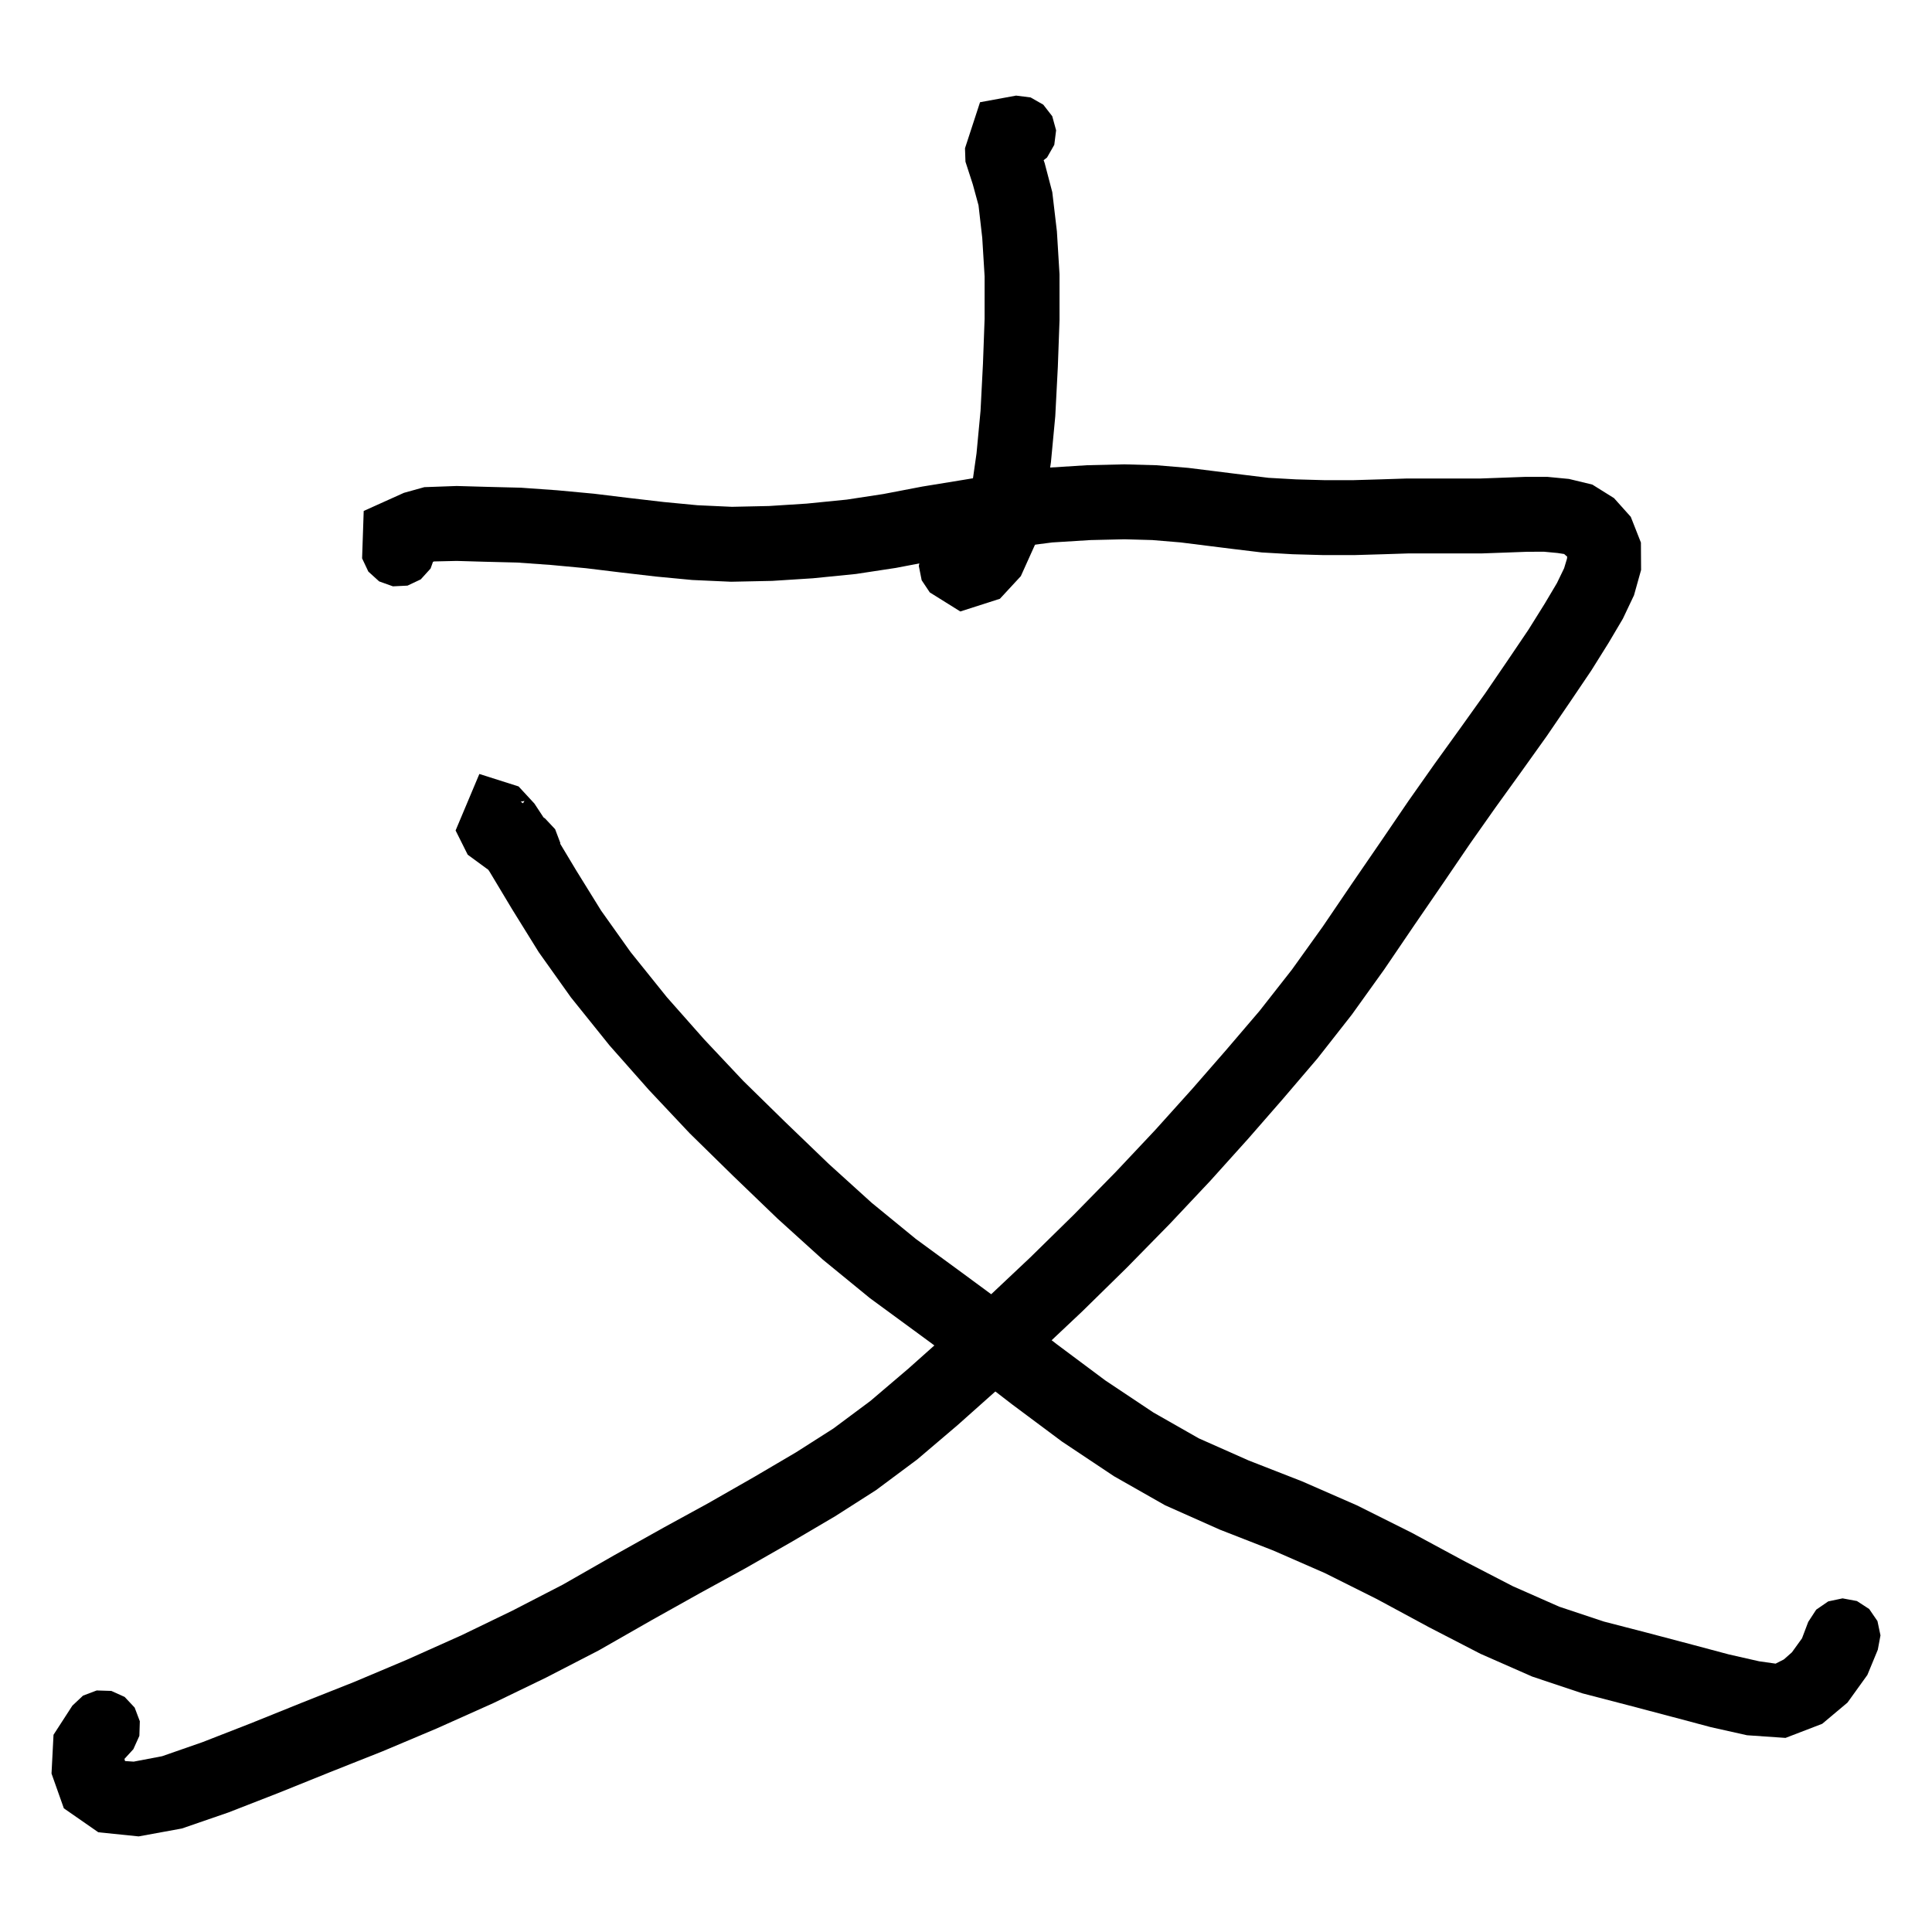
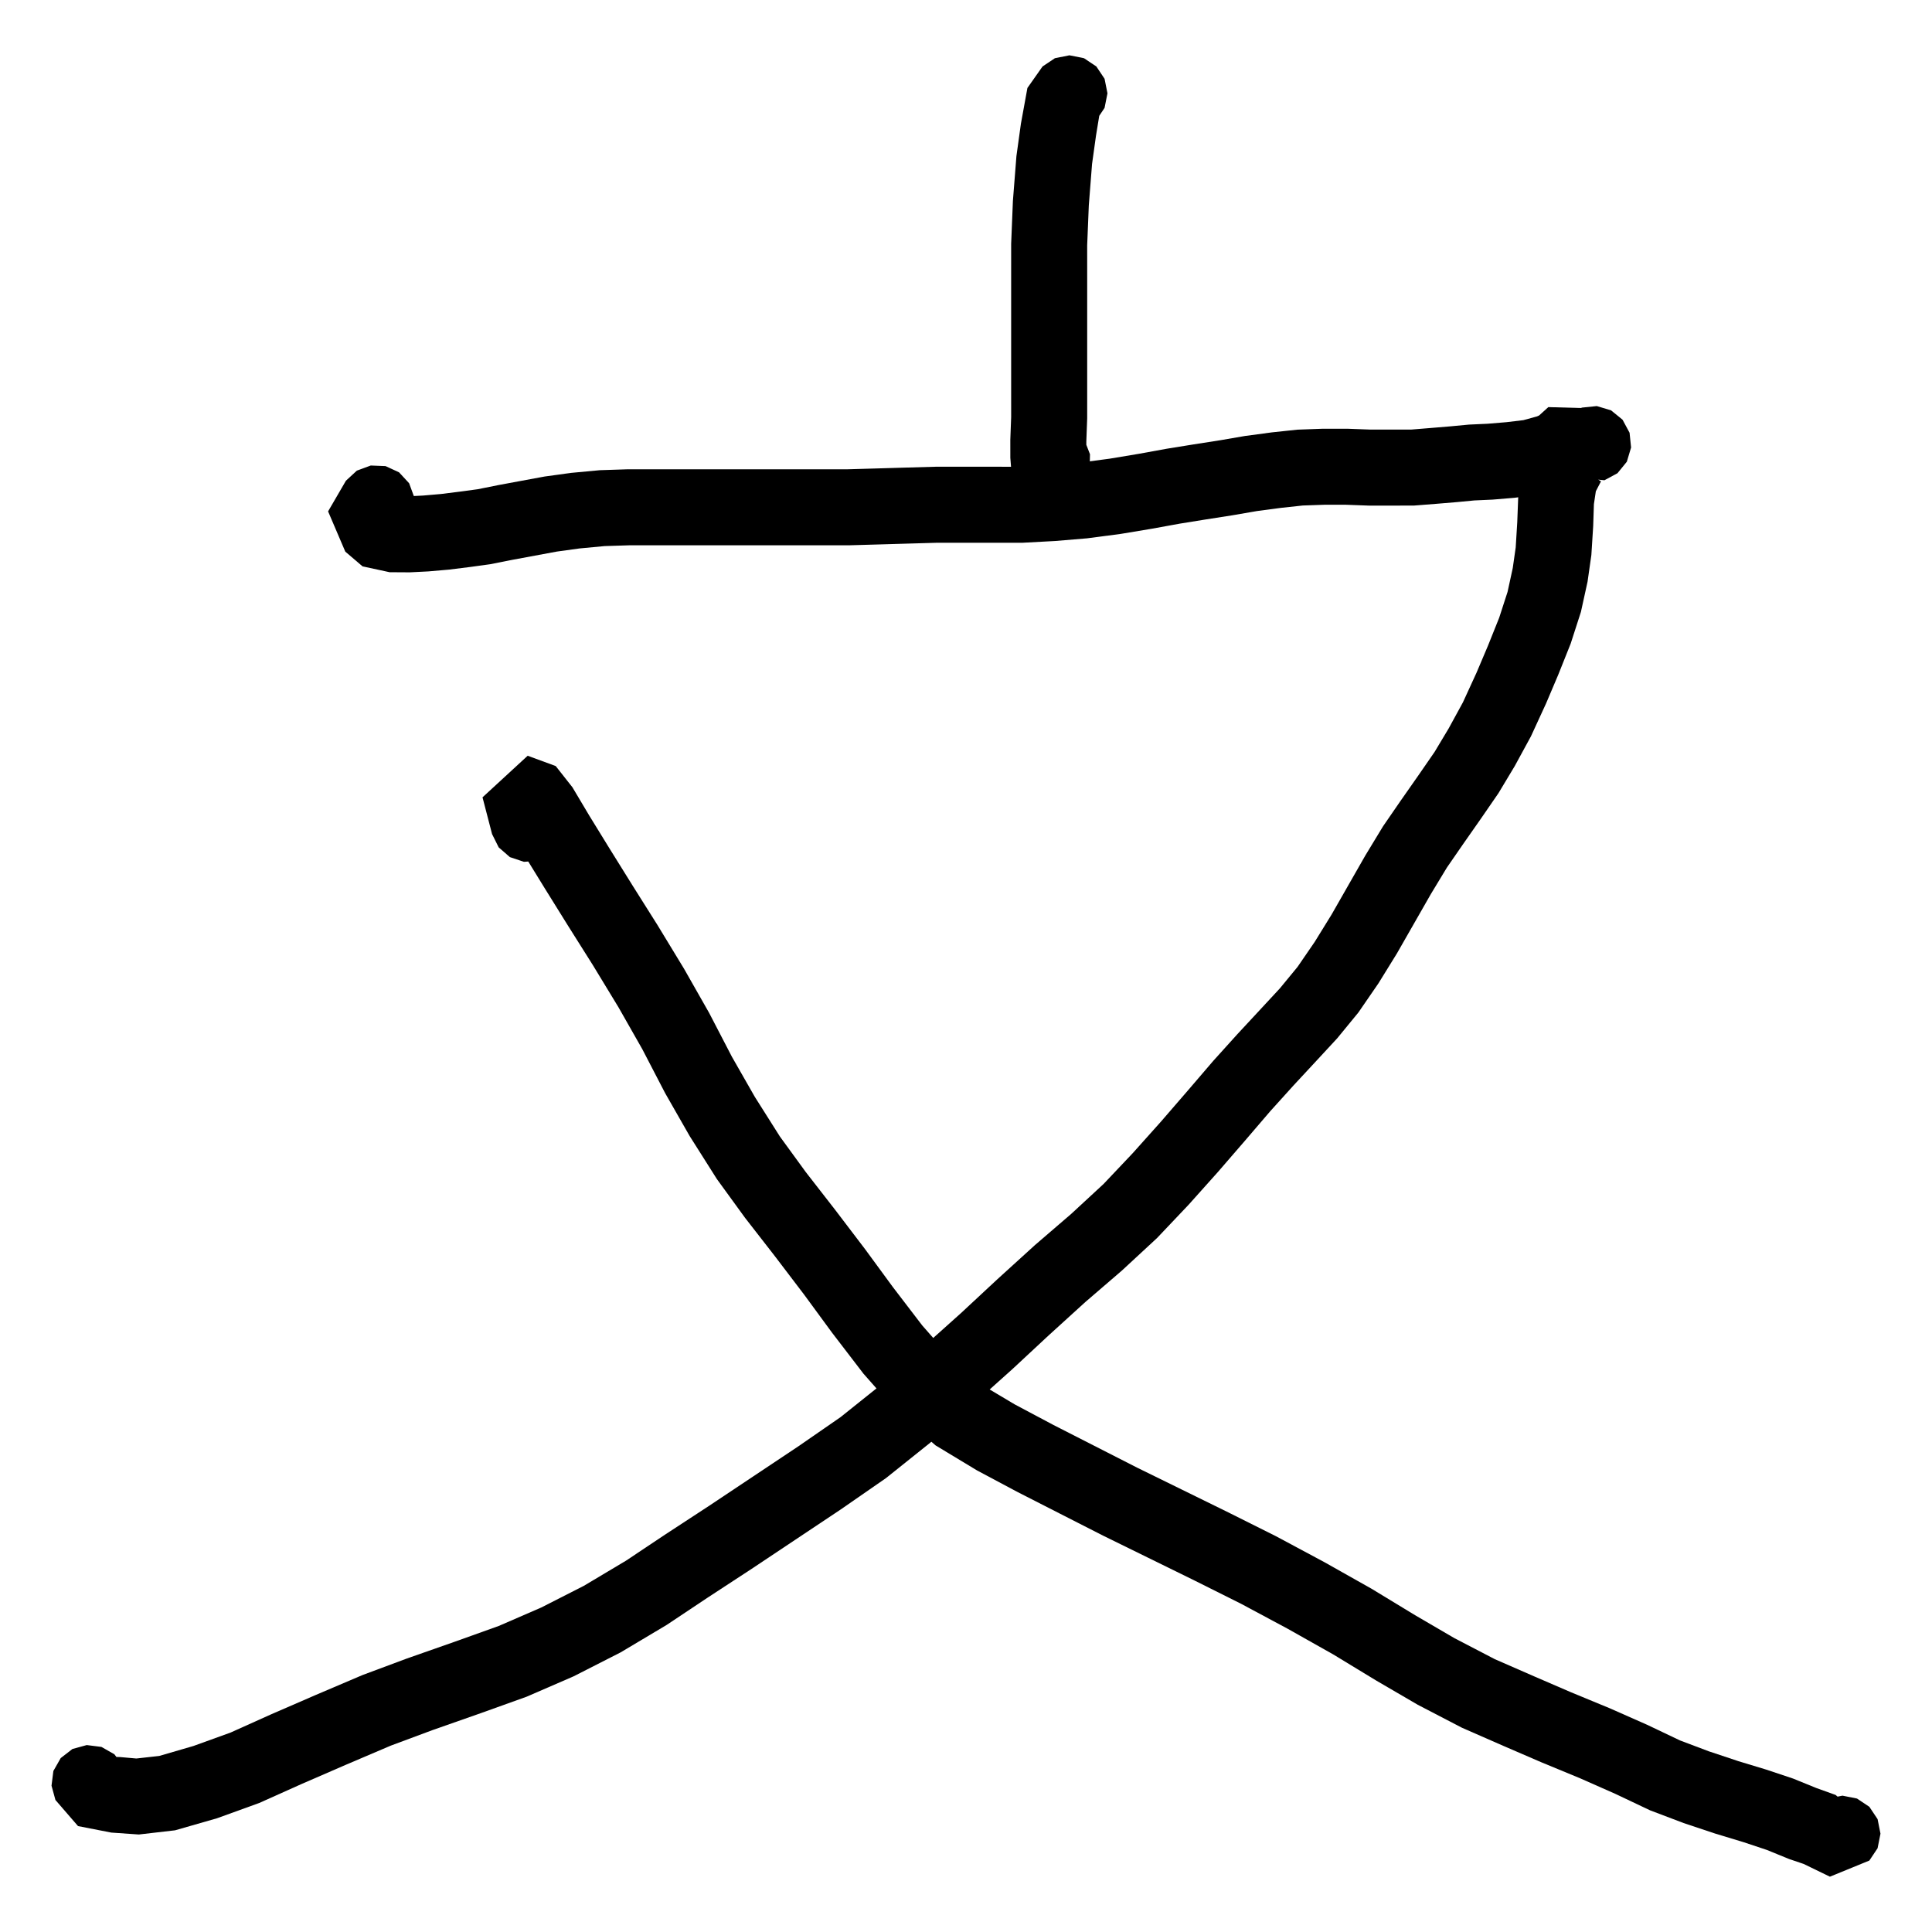
<svg xmlns="http://www.w3.org/2000/svg" viewBox="0 0 300 300" width="300" height="300">
-   <path d="M 157.774 14.845 L 152.179 15.874 L 149.844 23.022 L 149.916 25.109 L 151.059 28.636 L 151.944 31.881 L 152.522 36.925 L 152.89 42.927 L 152.889 49.5 L 152.635 56.462 L 152.257 63.799 L 151.635 70.39 L 150.791 76.325 L 149.688 80.889 L 148.556 83.444 L 148.441 83.552 L 150.452 83.39 L 152.606 83.763 L 150.719 82.502 L 148.492 82.059 L 146.266 82.502 L 144.378 83.763 L 143.117 85.65 L 142.674 87.877 L 143.117 90.103 L 144.378 91.991 L 149.118 94.949 L 155.266 92.977 L 158.513 89.465 L 160.742 84.521 L 162.225 78.484 L 163.191 71.749 L 163.862 64.636 L 164.26 56.976 L 164.523 49.716 L 164.521 42.585 L 164.114 35.917 L 163.399 29.841 L 162.215 25.33 L 161.289 22.65 L 161.362 21.376 L 158.165 25.852 L 158.603 26.451 L 160.792 25.85 L 162.585 24.458 L 163.709 22.486 L 163.992 20.233 L 163.391 18.044 L 161.999 16.251 L 160.027 15.128 Z" fill="black" fill-rule="nonzero" />
-   <path d="M 67.514 83.88 L 65.971 86.068 L 65.416 87.848 L 67.416 87.18 L 70.92 87.101 L 75.29 87.228 L 80.333 87.353 L 85.569 87.728 L 90.986 88.232 L 96.219 88.87 L 101.854 89.525 L 107.491 90.061 L 113.521 90.333 L 119.909 90.199 L 126.216 89.796 L 132.924 89.125 L 139.136 88.18 L 145.24 87.012 L 151.508 85.989 L 157.615 84.97 L 163.392 84.231 L 169.304 83.863 L 174.608 83.74 L 178.94 83.86 L 183.321 84.226 L 187.332 84.729 L 191.48 85.247 L 195.946 85.786 L 200.737 86.062 L 205.555 86.195 L 210.246 86.195 L 214.737 86.064 L 218.661 85.937 L 222.444 85.938 L 226.194 85.938 L 230.045 85.937 L 233.774 85.804 L 237.17 85.678 L 239.763 85.673 L 241.858 85.87 L 242.88 86.027 L 243.137 86.255 L 243.378 86.452 L 243.353 86.332 L 243.327 86.734 L 242.875 88.236 L 241.76 90.542 L 239.844 93.767 L 237.352 97.757 L 234.181 102.449 L 230.604 107.687 L 226.768 113.057 L 222.748 118.632 L 218.695 124.385 L 214.539 130.49 L 210.011 137.087 L 205.392 143.889 L 200.595 150.581 L 195.575 156.981 L 190.373 163.069 L 185.123 169.088 L 179.378 175.471 L 173.258 181.974 L 166.745 188.614 L 159.973 195.258 L 153.341 201.508 L 146.937 207.271 L 141.051 212.518 L 135.167 217.529 L 129.41 221.816 L 123.605 225.518 L 117.132 229.325 L 109.968 233.419 L 103.139 237.155 L 95.465 241.447 L 87.404 246.055 L 79.566 250.099 L 71.699 253.906 L 63.169 257.725 L 55.011 261.167 L 46.91 264.381 L 38.91 267.607 L 31.411 270.531 L 25.168 272.705 L 20.758 273.545 L 18.749 273.411 L 19.189 273.769 L 19.551 273.995 L 19.327 273.121 L 20.708 271.613 L 21.641 269.544 L 21.712 267.275 L 20.909 265.152 L 19.355 263.498 L 17.286 262.564 L 15.017 262.493 L 12.894 263.296 L 11.239 264.85 L 8.31 269.376 L 8 275.397 L 9.914 280.795 L 15.266 284.514 L 21.532 285.155 L 28.24 283.928 L 35.443 281.446 L 43.2 278.423 L 51.231 275.185 L 59.42 271.935 L 67.811 268.395 L 76.606 264.457 L 84.77 260.507 L 92.964 256.277 L 101.193 251.576 L 108.775 247.335 L 115.65 243.573 L 122.966 239.393 L 129.681 235.442 L 136.028 231.387 L 142.424 226.624 L 148.693 221.292 L 154.701 215.938 L 161.226 210.064 L 168.04 203.644 L 174.973 196.842 L 181.647 190.037 L 187.938 183.353 L 193.829 176.807 L 199.181 170.672 L 204.58 164.349 L 209.903 157.562 L 214.932 150.55 L 219.621 143.648 L 224.144 137.057 L 228.262 131.009 L 232.224 125.385 L 236.221 119.841 L 240.142 114.352 L 243.805 108.988 L 247.098 104.113 L 249.777 99.828 L 251.999 96.071 L 253.728 92.43 L 254.827 88.503 L 254.801 84.25 L 253.225 80.252 L 250.621 77.346 L 247.259 75.247 L 243.627 74.369 L 240.291 74.049 L 236.937 74.044 L 233.351 74.176 L 229.841 74.303 L 226.194 74.302 L 222.444 74.302 L 218.47 74.302 L 214.379 74.434 L 210.078 74.561 L 205.719 74.561 L 201.228 74.436 L 196.969 74.195 L 192.902 73.699 L 188.776 73.183 L 184.513 72.652 L 179.585 72.242 L 174.608 72.104 L 168.793 72.239 L 162.294 72.647 L 155.918 73.459 L 149.614 74.509 L 143.211 75.554 L 137.163 76.713 L 131.48 77.579 L 125.26 78.2 L 119.414 78.573 L 113.649 78.698 L 108.301 78.453 L 103.079 77.954 L 97.595 77.316 L 92.226 76.662 L 86.524 76.131 L 80.9 75.731 L 75.6 75.597 L 70.92 75.465 L 65.892 75.645 L 62.72 76.528 L 56.476 79.342 L 56.226 86.702 L 57.196 88.755 L 58.877 90.28 L 61.014 91.046 L 63.281 90.935 L 65.334 89.966 L 66.859 88.284 L 67.625 86.147 Z" fill="black" fill-rule="nonzero" />
-   <path d="M 84.645 127.1 L 80.852 124.488 L 81.439 124.371 L 76.716 131.592 L 72.952 130.951 L 73.598 131.655 L 76.067 135.429 L 79.53 141.201 L 83.662 147.861 L 88.653 154.875 L 94.656 162.345 L 100.755 169.241 L 107.103 175.986 L 113.798 182.551 L 120.732 189.223 L 127.759 195.585 L 135.103 201.594 L 142.462 206.984 L 149.772 212.37 L 157.129 218.049 L 164.918 223.856 L 172.969 229.222 L 180.91 233.736 L 189.433 237.53 L 197.723 240.768 L 205.753 244.281 L 213.814 248.313 L 221.924 252.69 L 229.886 256.801 L 237.923 260.339 L 245.739 262.948 L 252.905 264.81 L 259.738 266.615 L 265.653 268.191 L 271.276 269.448 L 277.255 269.861 L 282.954 267.671 L 286.877 264.378 L 289.966 260.085 L 291.584 256.171 L 292 253.939 L 291.53 251.718 L 290.246 249.846 L 288.343 248.608 L 286.112 248.193 L 283.891 248.663 L 282.019 249.947 L 280.781 251.849 L 279.814 254.4 L 278.248 256.571 L 276.999 257.674 L 275.717 258.328 L 273.163 257.966 L 268.444 256.895 L 262.722 255.368 L 255.851 253.553 L 249.054 251.795 L 242.131 249.491 L 234.913 246.307 L 227.36 242.402 L 219.18 237.988 L 210.692 233.745 L 202.174 230.018 L 193.915 226.792 L 186.148 223.346 L 179.091 219.327 L 171.628 214.35 L 164.161 208.779 L 156.78 203.081 L 149.351 197.607 L 142.23 192.396 L 135.352 186.768 L 128.675 180.719 L 121.904 174.204 L 115.412 167.841 L 109.349 161.398 L 103.554 154.848 L 97.92 147.838 L 93.344 141.406 L 89.461 135.138 L 85.942 129.274 L 82.981 124.774 L 80.524 122.116 L 74.434 120.182 L 70.744 128.955 L 72.624 132.716 L 77.882 136.568 L 79.951 137.502 L 82.22 137.573 L 84.343 136.77 L 85.997 135.216 L 86.931 133.147 L 87.002 130.878 L 86.199 128.755 Z" fill="black" fill-rule="nonzero" />
+   <path d="M 161.888 10.318 L 159.537 13.658 L 158.525 19.219 L 157.829 24.248 L 157.284 31.192 L 157.012 37.856 L 157.011 44.664 L 157.011 50.83 L 157.011 55.946 L 157.011 60.538 L 157.012 64.768 L 156.881 68.28 L 156.883 71.092 L 157.031 72.966 L 157.119 74.015 L 157.754 76.229 L 159.189 78.031 L 161.203 79.148 L 163.492 79.408 L 165.706 78.772 L 167.508 77.338 L 168.624 75.323 L 168.885 73.035 L 168.797 71.985 L 168.683 70.711 L 168.685 68.537 L 168.817 64.965 L 168.818 60.538 L 168.818 55.946 L 168.818 50.83 L 168.818 44.664 L 168.816 38.092 L 169.069 31.899 L 169.573 25.463 L 170.189 21.047 L 170.839 17.075 L 170.237 18.666 L 171.517 16.751 L 171.966 14.492 L 171.517 12.233 L 170.237 10.318 L 168.322 9.038 L 166.063 8.589 L 163.804 9.038 Z M 168.764 74.806 L 169.202 72.838 L 169.253 70.535 L 168.419 68.388 L 166.827 66.723 L 164.72 65.794 L 162.417 65.743 L 160.27 66.577 L 158.605 68.169 L 157.676 70.277 L 157.239 72.244 L 157.188 74.547 L 158.021 76.694 L 159.613 78.359 L 161.721 79.288 L 164.024 79.339 L 166.171 78.505 L 167.836 76.913 Z" fill="black" fill-rule="nonzero" />
+   <path d="M 53.717 74.644 L 50.945 79.407 L 53.616 85.656 L 56.294 87.943 L 60.494 88.853 L 63.628 88.872 L 66.511 88.728 L 69.742 88.447 L 73.029 88.037 L 76.142 87.609 L 79.546 86.931 L 83.048 86.282 L 86.452 85.65 L 89.993 85.162 L 93.892 84.795 L 97.679 84.675 L 101.651 84.676 L 105.587 84.676 L 109.391 84.676 L 112.933 84.676 L 116.344 84.676 L 119.886 84.676 L 123.428 84.676 L 127.363 84.676 L 131.779 84.675 L 136.455 84.542 L 140.915 84.411 L 145.422 84.281 L 149.665 84.282 L 153.994 84.282 L 158.749 84.28 L 163.842 84.006 L 168.796 83.592 L 174.015 82.906 L 178.881 82.096 L 183.198 81.311 L 187.191 80.667 L 191.418 80.006 L 195.158 79.361 L 198.91 78.861 L 202.297 78.495 L 205.657 78.378 L 208.982 78.378 L 212.522 78.509 L 216.044 78.51 L 219.56 78.505 L 223.084 78.228 L 226.274 77.962 L 228.917 77.709 L 231.777 77.579 L 235.153 77.298 L 238.823 76.826 L 242.486 75.831 L 245.229 74.649 L 247.821 73.044 L 248.729 63.447 L 240.424 63.216 L 238.718 64.763 L 237.735 66.846 L 237.623 69.146 L 238.4 71.315 L 239.947 73.021 L 242.03 74.005 L 244.331 74.117 L 246.499 73.34 L 240.381 71.796 L 239.889 64.298 L 240.12 64.005 L 238.665 64.66 L 236.556 65.239 L 233.929 65.554 L 231.008 65.798 L 228.096 65.931 L 225.229 66.202 L 222.123 66.461 L 219.088 66.708 L 216.044 66.703 L 212.745 66.704 L 209.201 66.573 L 205.442 66.573 L 201.456 66.718 L 197.496 67.139 L 193.377 67.689 L 189.508 68.355 L 185.34 69.006 L 181.198 69.675 L 176.858 70.464 L 172.279 71.228 L 167.527 71.854 L 163.036 72.227 L 158.421 72.478 L 153.994 72.475 L 149.665 72.475 L 145.249 72.476 L 140.573 72.609 L 136.113 72.74 L 131.606 72.87 L 127.363 72.869 L 123.428 72.869 L 119.886 72.869 L 116.344 72.869 L 112.933 72.869 L 109.391 72.869 L 105.587 72.869 L 101.651 72.869 L 97.489 72.87 L 93.144 73.012 L 88.647 73.432 L 84.579 73.993 L 80.898 74.673 L 77.317 75.337 L 74.161 75.97 L 71.502 76.329 L 68.493 76.707 L 65.689 76.95 L 63.325 77.069 L 61.474 77.087 L 61.213 77.21 L 62.054 77.398 L 62.539 81.636 L 63.265 81.589 L 64.231 79.497 L 64.322 77.196 L 63.526 75.034 L 61.963 73.342 L 59.872 72.377 L 57.571 72.285 L 55.409 73.082 Z" fill="black" fill-rule="nonzero" />
+   <path d="M 245.661 63.291 L 240.941 65.14 L 238.06 69.423 L 236.499 72.866 L 235.749 77.158 L 235.598 81.101 L 235.358 85.007 L 234.9 88.203 L 234.093 91.912 L 232.795 95.914 L 231.05 100.269 L 229.275 104.455 L 227.162 109.06 L 224.955 113.1 L 222.756 116.768 L 220.248 120.4 L 217.493 124.335 L 214.757 128.308 L 212.005 132.845 L 209.344 137.5 L 206.771 142.005 L 204.145 146.258 L 201.483 150.137 L 198.74 153.47 L 195.58 156.88 L 192.143 160.581 L 188.39 164.737 L 184.415 169.373 L 180.259 174.179 L 175.888 179.065 L 171.361 183.847 L 166.332 188.497 L 160.707 193.336 L 154.852 198.659 L 149.228 203.89 L 142.971 209.496 L 136.798 215.029 L 130.527 220.047 L 123.915 224.62 L 116.873 229.314 L 110.205 233.76 L 103.384 238.22 L 97.192 242.35 L 90.663 246.244 L 84.046 249.614 L 77.437 252.482 L 70.687 254.899 L 63.177 257.534 L 56.299 260.098 L 49.076 263.173 L 42.072 266.213 L 35.805 269.031 L 30.031 271.118 L 24.73 272.661 L 21.173 273.06 L 18.632 272.833 L 16.974 272.793 L 19.169 274.221 L 17.756 272.402 L 15.755 271.261 L 13.47 270.973 L 11.248 271.581 L 9.429 272.993 L 8.288 274.994 L 8 277.28 L 8.608 279.501 L 12.115 283.553 L 17.279 284.562 L 21.559 284.86 L 27.185 284.21 L 33.691 282.342 L 40.248 279.969 L 46.837 277.015 L 53.739 274.02 L 60.684 271.06 L 67.187 268.639 L 74.632 266.027 L 81.787 263.459 L 89.083 260.293 L 96.372 256.579 L 103.486 252.339 L 109.888 248.074 L 116.71 243.613 L 123.423 239.138 L 130.549 234.387 L 137.581 229.515 L 144.428 224.038 L 150.849 218.29 L 157.185 212.613 L 162.843 207.35 L 168.532 202.177 L 174.189 197.309 L 179.655 192.251 L 184.573 187.064 L 189.123 181.979 L 193.362 177.077 L 197.259 172.531 L 200.852 168.553 L 204.237 164.908 L 207.636 161.234 L 210.928 157.221 L 214.037 152.703 L 216.921 148.036 L 219.595 143.358 L 222.182 138.831 L 224.678 134.709 L 227.189 131.073 L 229.944 127.137 L 232.683 123.161 L 235.206 118.958 L 237.722 114.34 L 240.07 109.236 L 241.968 104.764 L 243.896 99.936 L 245.484 95.018 L 246.513 90.332 L 247.106 86.181 L 247.39 81.691 L 247.501 78.288 L 247.801 76.283 L 248.601 74.741 L 248.169 74.476 L 249.133 74.576 L 251.16 73.482 L 252.614 71.696 L 253.274 69.489 L 253.039 67.197 L 251.946 65.17 L 250.159 63.716 L 247.952 63.056 Z" fill="black" fill-rule="nonzero" />
+   <path d="M 87.8 126.413 L 86.66 122.505 L 81.223 129.136 L 78.182 127.536 L 78.998 128.702 L 81.384 132.73 L 84.563 137.895 L 88.252 143.825 L 92.039 149.831 L 96.038 156.41 L 99.744 162.927 L 103.288 169.752 L 107.088 176.401 L 111.325 183.095 L 115.694 189.107 L 120.323 195.059 L 124.864 201.028 L 129.2 206.94 L 134.081 213.307 L 139.325 219.247 L 145.267 224.434 L 151.745 228.346 L 158.088 231.722 L 164.561 235.025 L 171.294 238.457 L 178.286 241.887 L 185.481 245.419 L 192.733 249.045 L 199.951 252.912 L 207.029 256.901 L 213.678 260.943 L 220.148 264.715 L 227.003 268.278 L 233.499 271.124 L 239.329 273.641 L 245.342 276.125 L 250.843 278.556 L 256.222 281.107 L 261.421 283.078 L 266.331 284.716 L 270.667 286.03 L 274.348 287.254 L 277.82 288.671 L 280.075 289.434 L 284.147 291.411 L 290.271 288.907 L 291.551 286.991 L 292 284.732 L 291.551 282.473 L 290.271 280.558 L 288.356 279.278 L 286.097 278.829 L 283.838 279.278 L 281.922 280.558 L 286.297 279.802 L 285.034 278.719 L 282.042 277.645 L 278.43 276.176 L 274.24 274.777 L 269.918 273.467 L 265.382 271.956 L 260.873 270.255 L 255.758 267.821 L 249.978 265.266 L 243.921 262.765 L 238.207 260.297 L 232.109 257.633 L 225.846 254.374 L 219.722 250.801 L 212.99 246.709 L 205.638 242.565 L 198.163 238.561 L 190.723 234.84 L 183.487 231.288 L 176.574 227.897 L 169.925 224.507 L 163.542 221.251 L 157.554 218.067 L 152.225 214.895 L 147.673 210.899 L 143.209 205.82 L 138.645 199.856 L 134.322 193.961 L 129.681 187.861 L 125.127 182.006 L 121.1 176.474 L 117.203 170.312 L 113.657 164.105 L 110.117 157.287 L 106.215 150.423 L 102.08 143.621 L 98.258 137.558 L 94.601 131.681 L 91.483 126.614 L 88.884 122.246 L 86.289 118.952 L 81.937 117.351 L 74.925 123.808 L 76.409 129.52 L 77.437 131.581 L 79.176 133.092 L 81.36 133.823 L 83.658 133.662 L 85.719 132.634 L 87.23 130.895 L 87.961 128.711 Z" fill="black" fill-rule="nonzero" />
</svg>
